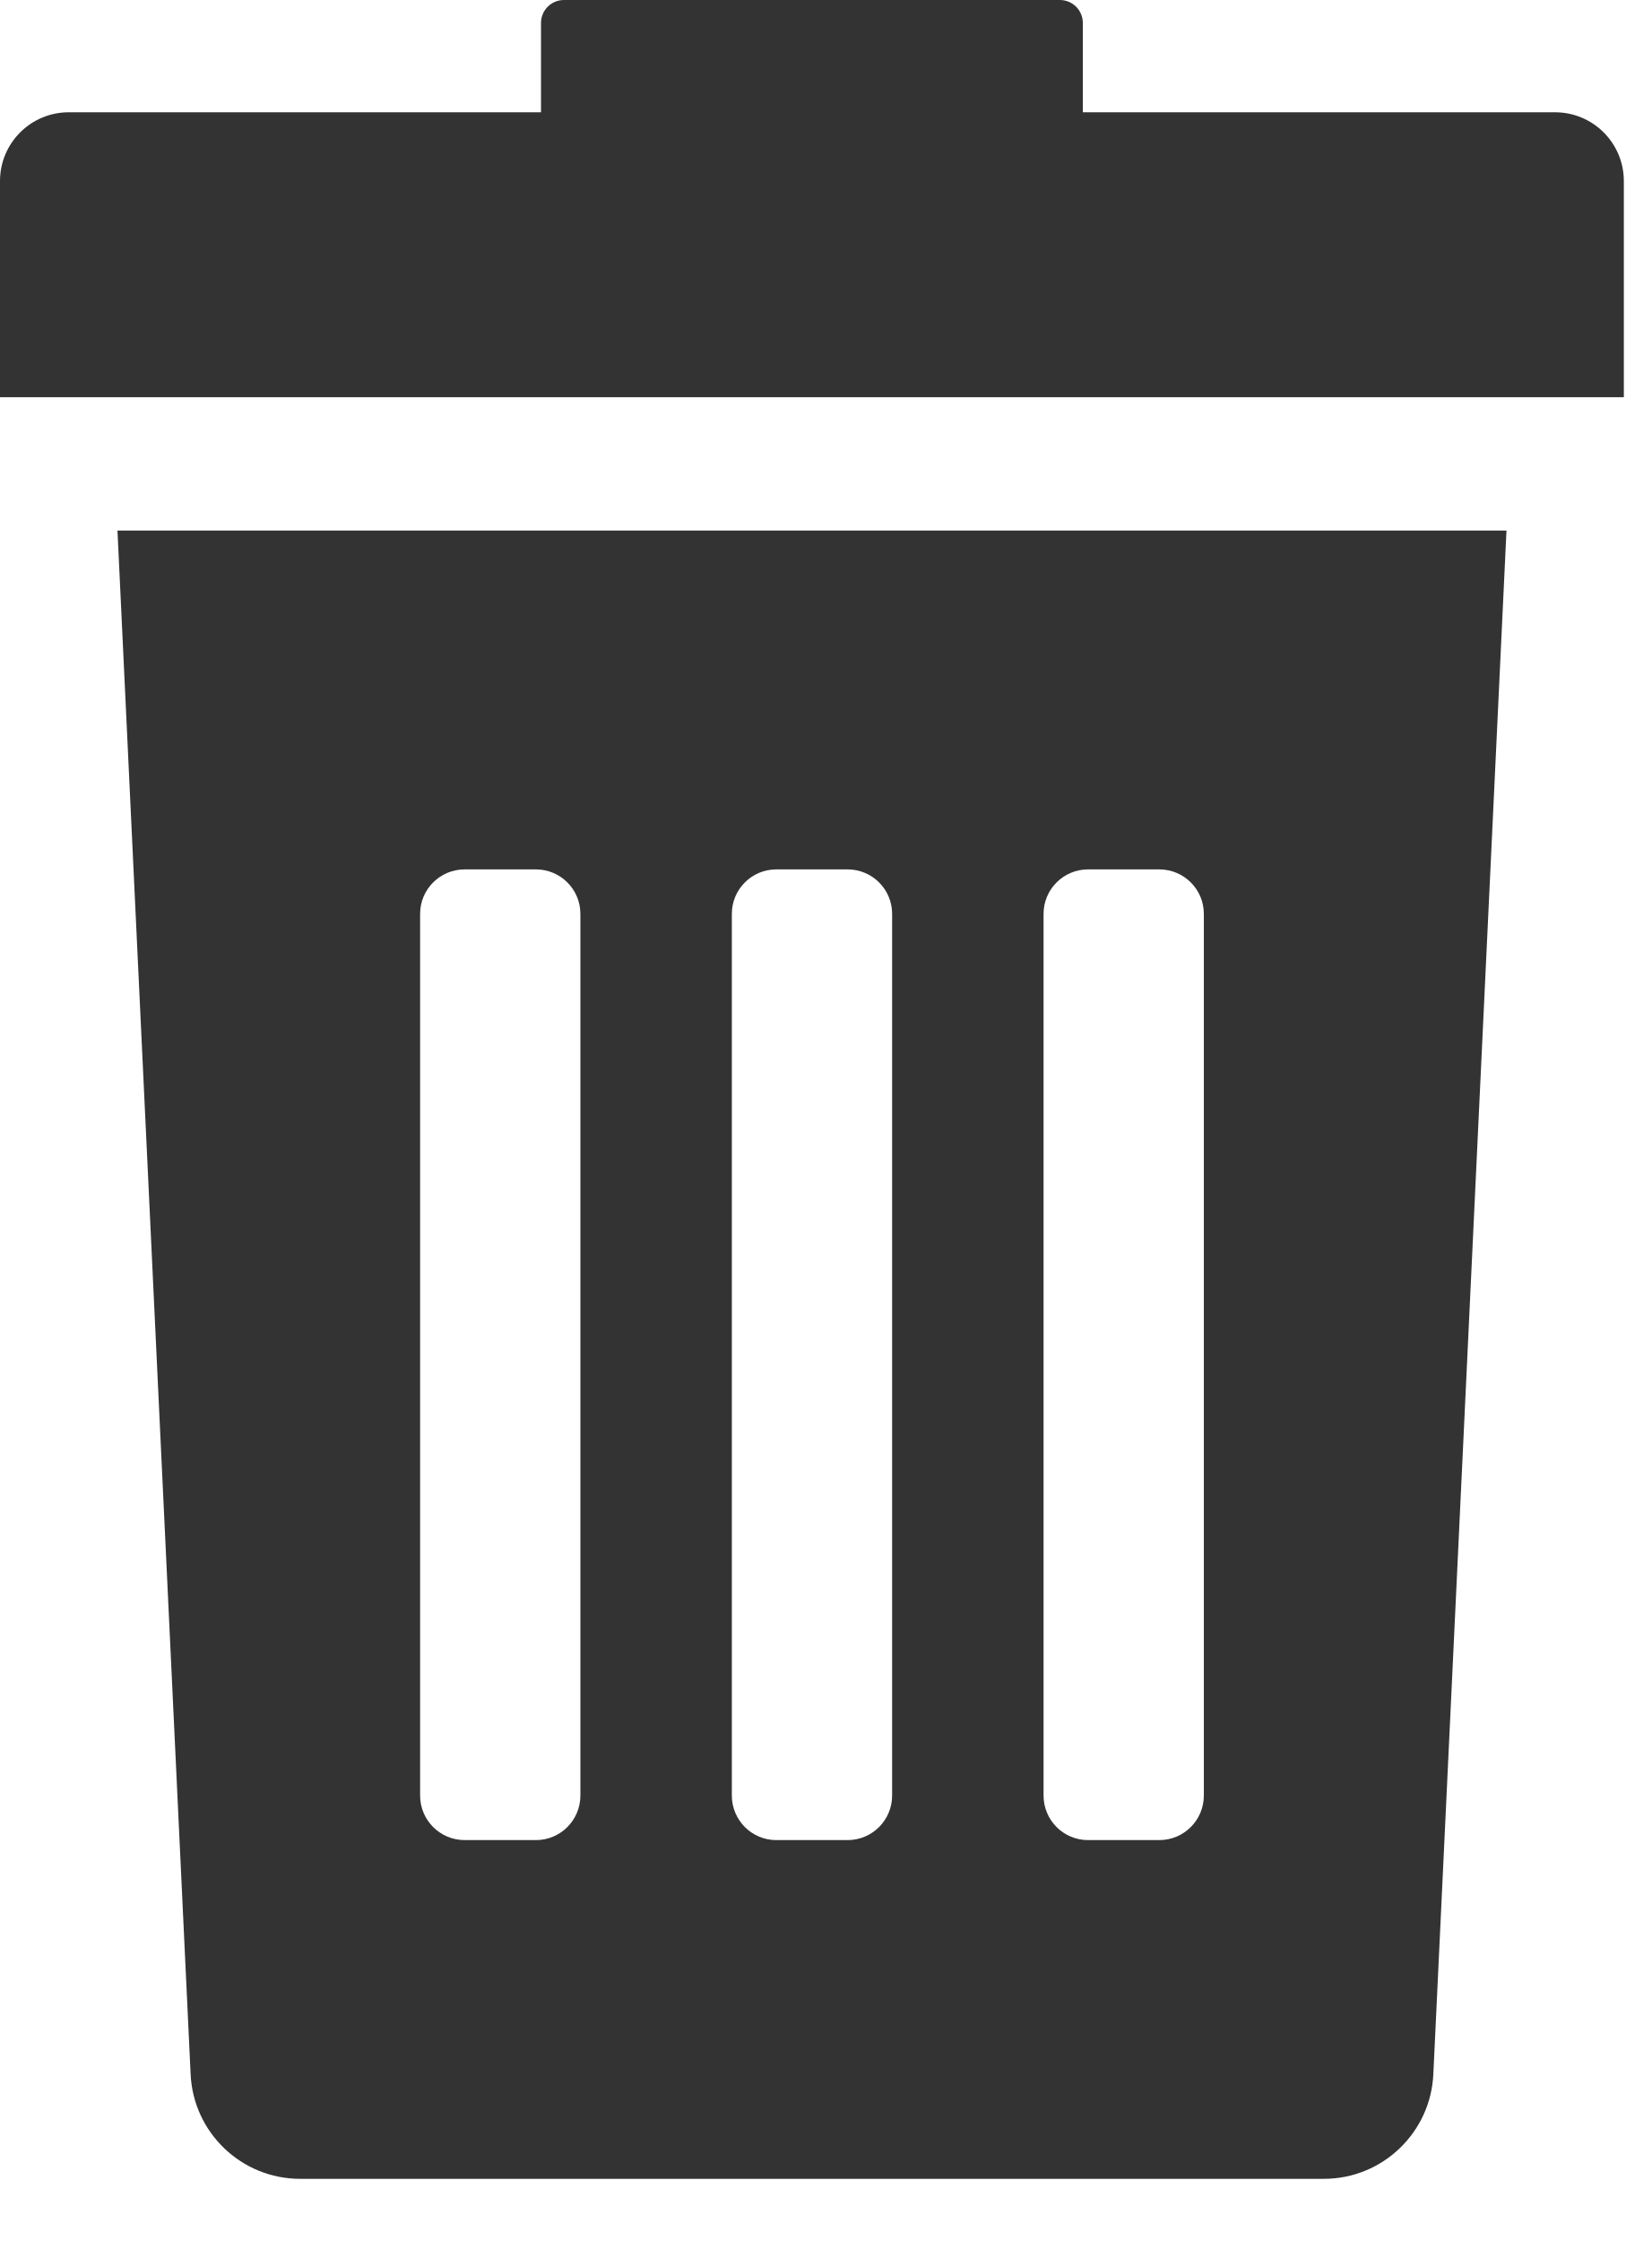
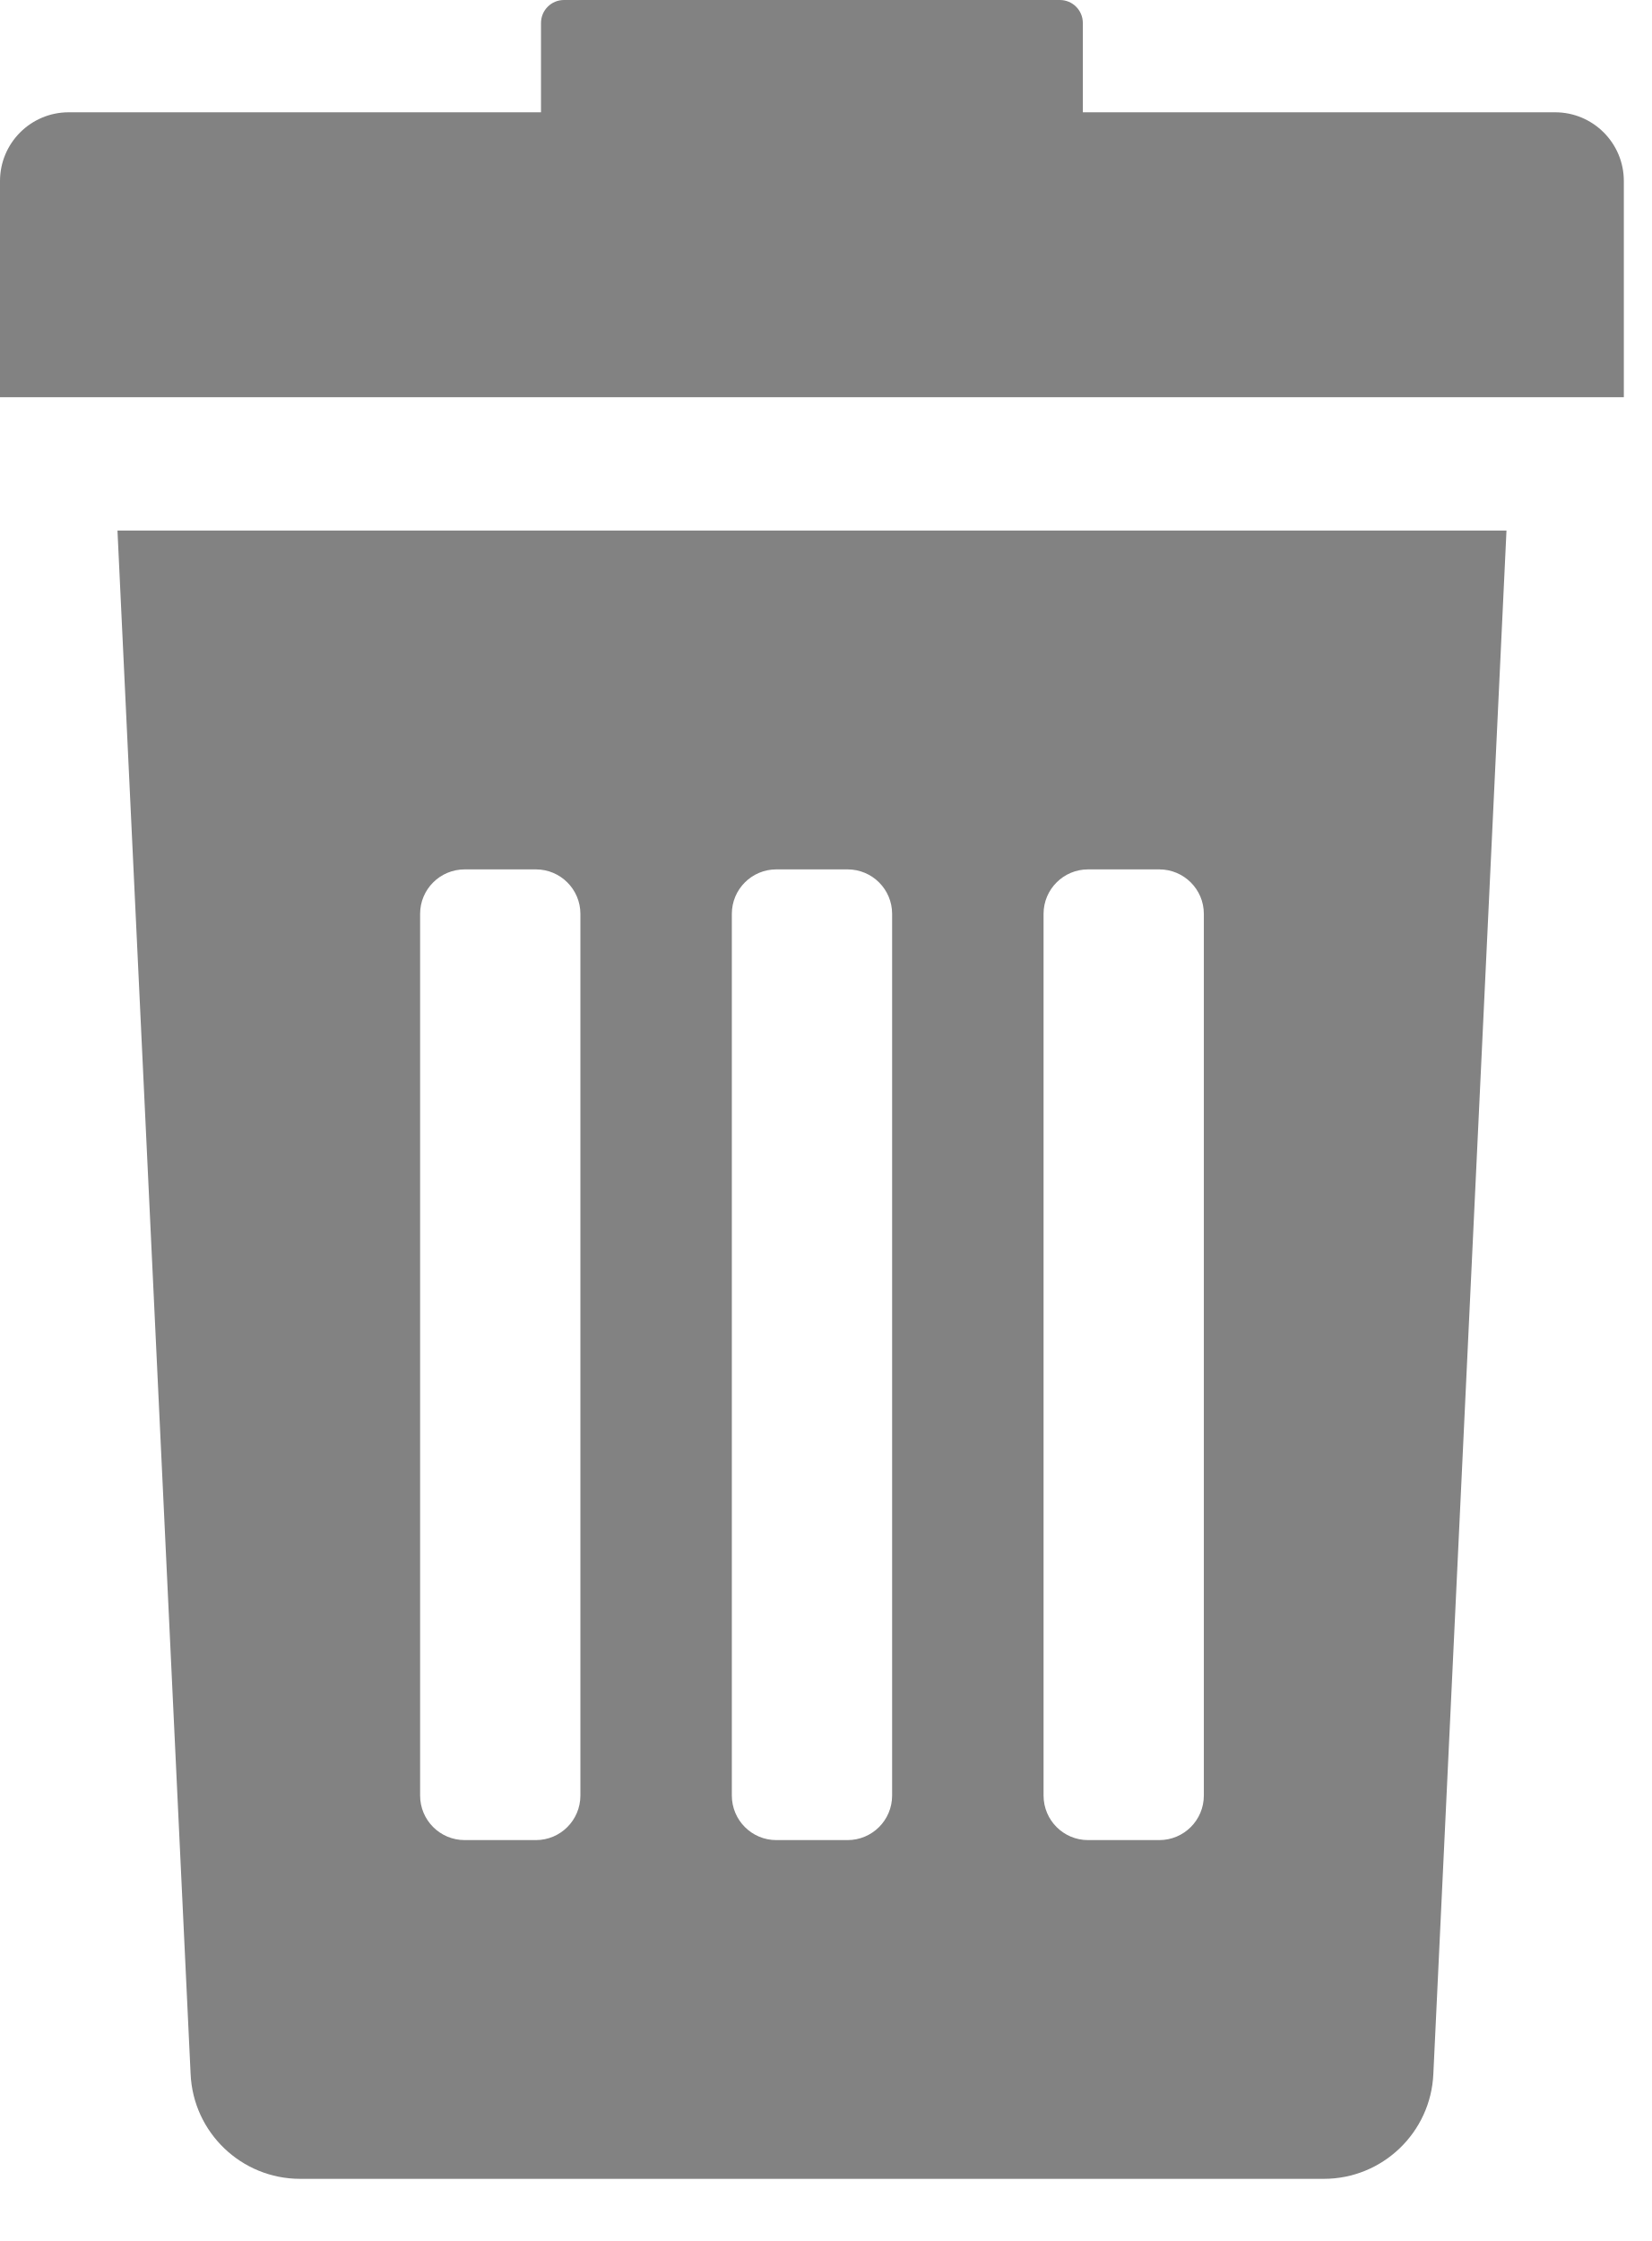
- <svg xmlns="http://www.w3.org/2000/svg" width="14" height="19" viewBox="0 0 14 19" fill="none">
-   <path d="M1.616 17.582C1.637 18.08 2.047 18.473 2.545 18.473H11.224C11.722 18.473 12.132 18.08 12.153 17.582L12.773 4.498H0.996L1.616 17.582ZM8.848 7.748C8.848 7.54 9.017 7.371 9.225 7.371H9.829C10.038 7.371 10.207 7.54 10.207 7.748V15.223C10.207 15.432 10.038 15.601 9.829 15.601H9.225C9.017 15.601 8.848 15.432 8.848 15.223V7.748ZM6.205 7.748C6.205 7.54 6.374 7.371 6.582 7.371H7.186C7.395 7.371 7.564 7.54 7.564 7.748V15.223C7.564 15.432 7.395 15.601 7.186 15.601H6.582C6.374 15.601 6.205 15.432 6.205 15.223V7.748ZM3.562 7.748C3.562 7.54 3.731 7.371 3.94 7.371H4.544C4.752 7.371 4.921 7.54 4.921 7.748V15.223C4.921 15.432 4.752 15.601 4.544 15.601H3.94C3.731 15.601 3.562 15.432 3.562 15.223V7.748Z" fill="#333333" />
-   <path d="M13.185 0.952H9.181V0.195C9.181 0.087 9.094 0 8.986 0H4.782C4.674 0 4.587 0.087 4.587 0.195V0.952H0.583C0.261 0.952 0 1.213 0 1.535V3.368H13.768V1.535C13.768 1.213 13.507 0.952 13.185 0.952Z" fill="#333333" />
+ <svg xmlns="http://www.w3.org/2000/svg" width="14" height="19" viewBox="0 0 14 19" fill="#828282">
+   <path d="M1.616 17.582C1.637 18.08 2.047 18.473 2.545 18.473H11.224C11.722 18.473 12.132 18.08 12.153 17.582L12.773 4.498H0.996L1.616 17.582ZM8.848 7.748C8.848 7.54 9.017 7.371 9.225 7.371H9.829C10.038 7.371 10.207 7.54 10.207 7.748V15.223C10.207 15.432 10.038 15.601 9.829 15.601H9.225C9.017 15.601 8.848 15.432 8.848 15.223V7.748ZM6.205 7.748C6.205 7.54 6.374 7.371 6.582 7.371H7.186C7.395 7.371 7.564 7.54 7.564 7.748V15.223C7.564 15.432 7.395 15.601 7.186 15.601H6.582C6.374 15.601 6.205 15.432 6.205 15.223V7.748ZM3.562 7.748C3.562 7.54 3.731 7.371 3.94 7.371H4.544C4.752 7.371 4.921 7.54 4.921 7.748V15.223C4.921 15.432 4.752 15.601 4.544 15.601H3.94C3.731 15.601 3.562 15.432 3.562 15.223V7.748Z" />
+   <path d="M13.185 0.952H9.181V0.195C9.181 0.087 9.094 0 8.986 0H4.782C4.674 0 4.587 0.087 4.587 0.195V0.952H0.583C0.261 0.952 0 1.213 0 1.535V3.368H13.768V1.535C13.768 1.213 13.507 0.952 13.185 0.952Z" />
</svg>
